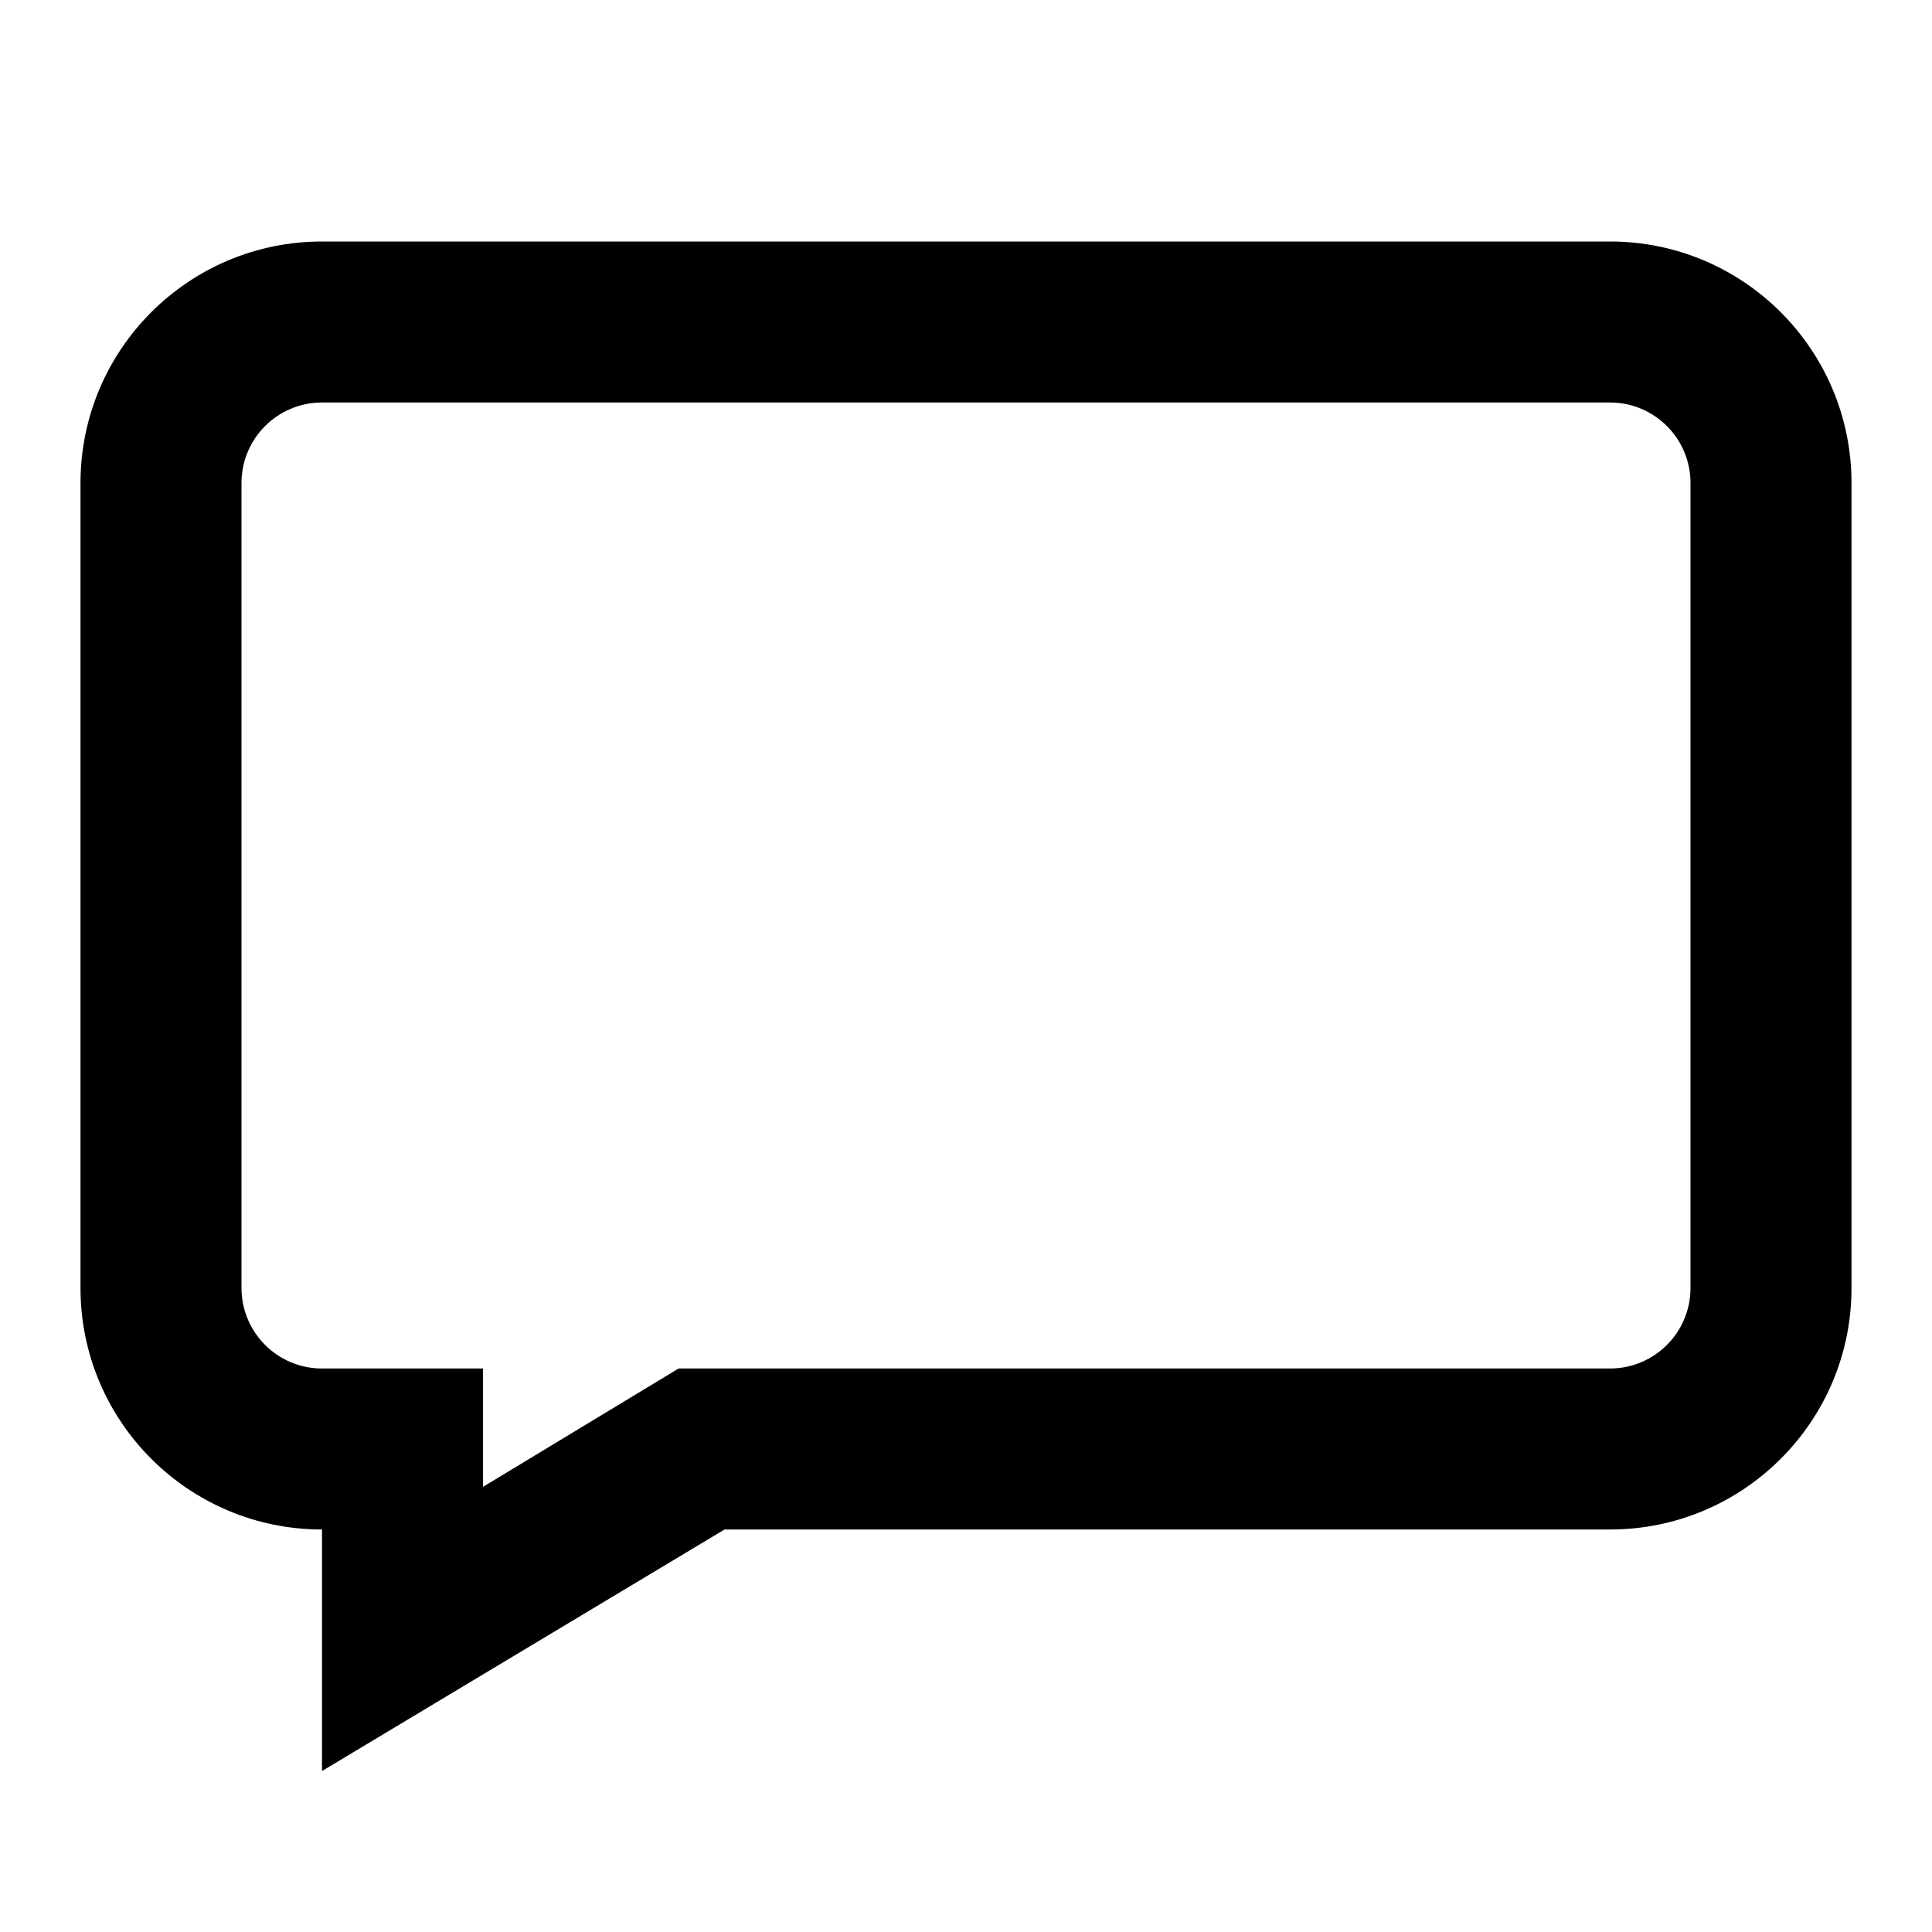
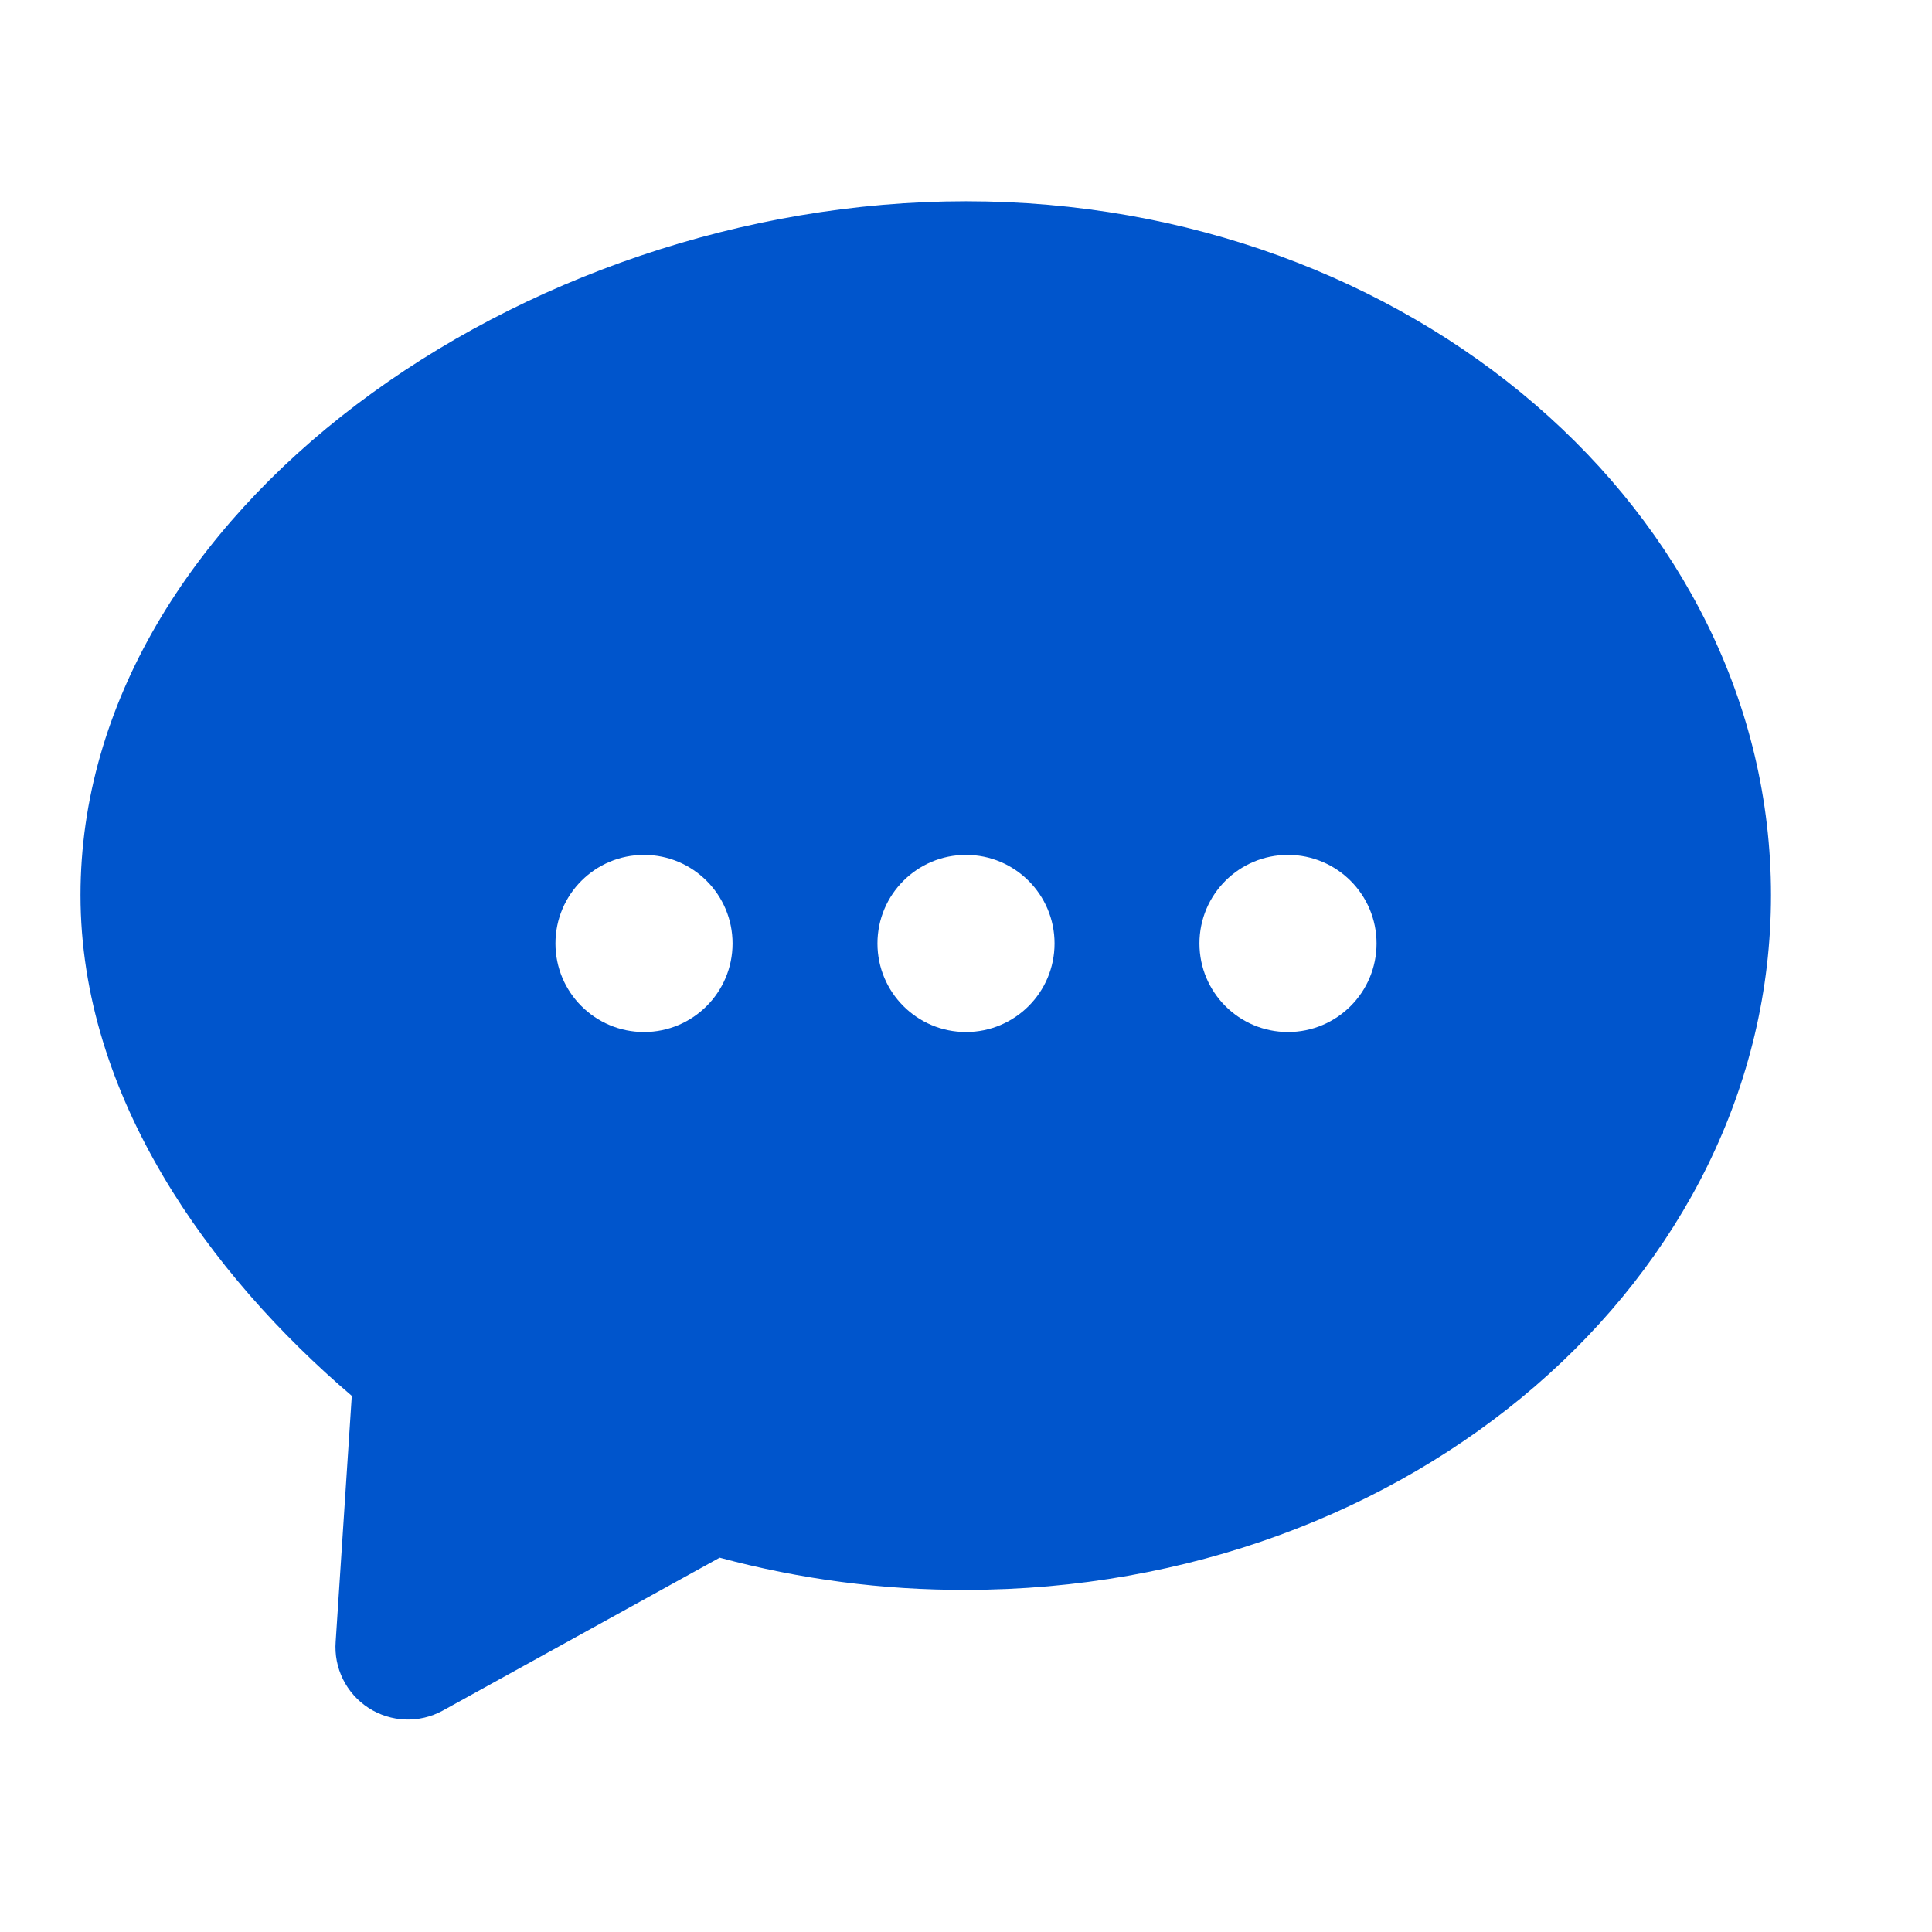
<svg xmlns="http://www.w3.org/2000/svg" viewBox="0 0 24 24">
-   <path fill="currentColor" d="M4 3h16a3 3 0 0 1 3 3v10a3 3 0 0 1-3 3H9l-5 3v-3a3 3 0 0 1-3-3V6a3 3 0 0 1 3-3Zm0 2a1 1 0 0 0-1 1v10a1 1 0 0 0 1 1h2v1.47L8.43 17H20a1 1 0 0 0 1-1V6a1 1 0 0 0-1-1H4Z" />
+   <path fill="#0055CC" d="M12 2.5c5.52 0 10 3.86 10 8.62 0 4.76-4.48 8.63-10 8.63a11.6 11.6 0 0 1-3.06-.4l-3.44 1.9a.9.9 0 0 1-1.33-.86l.2-3.05C2.6 15.83 1 13.62 1 11.12 1 6.36 6.48 2.5 12 2.5Zm-4 8.12a1.1 1.1 0 1 0 0 2.2 1.1 1.1 0 0 0 0-2.2Zm4 0a1.1 1.1 0 1 0 0 2.2 1.1 1.1 0 0 0 0-2.2Zm4 0a1.1 1.1 0 1 0 0 2.2 1.1 1.1 0 0 0 0-2.2Z" />
</svg>
